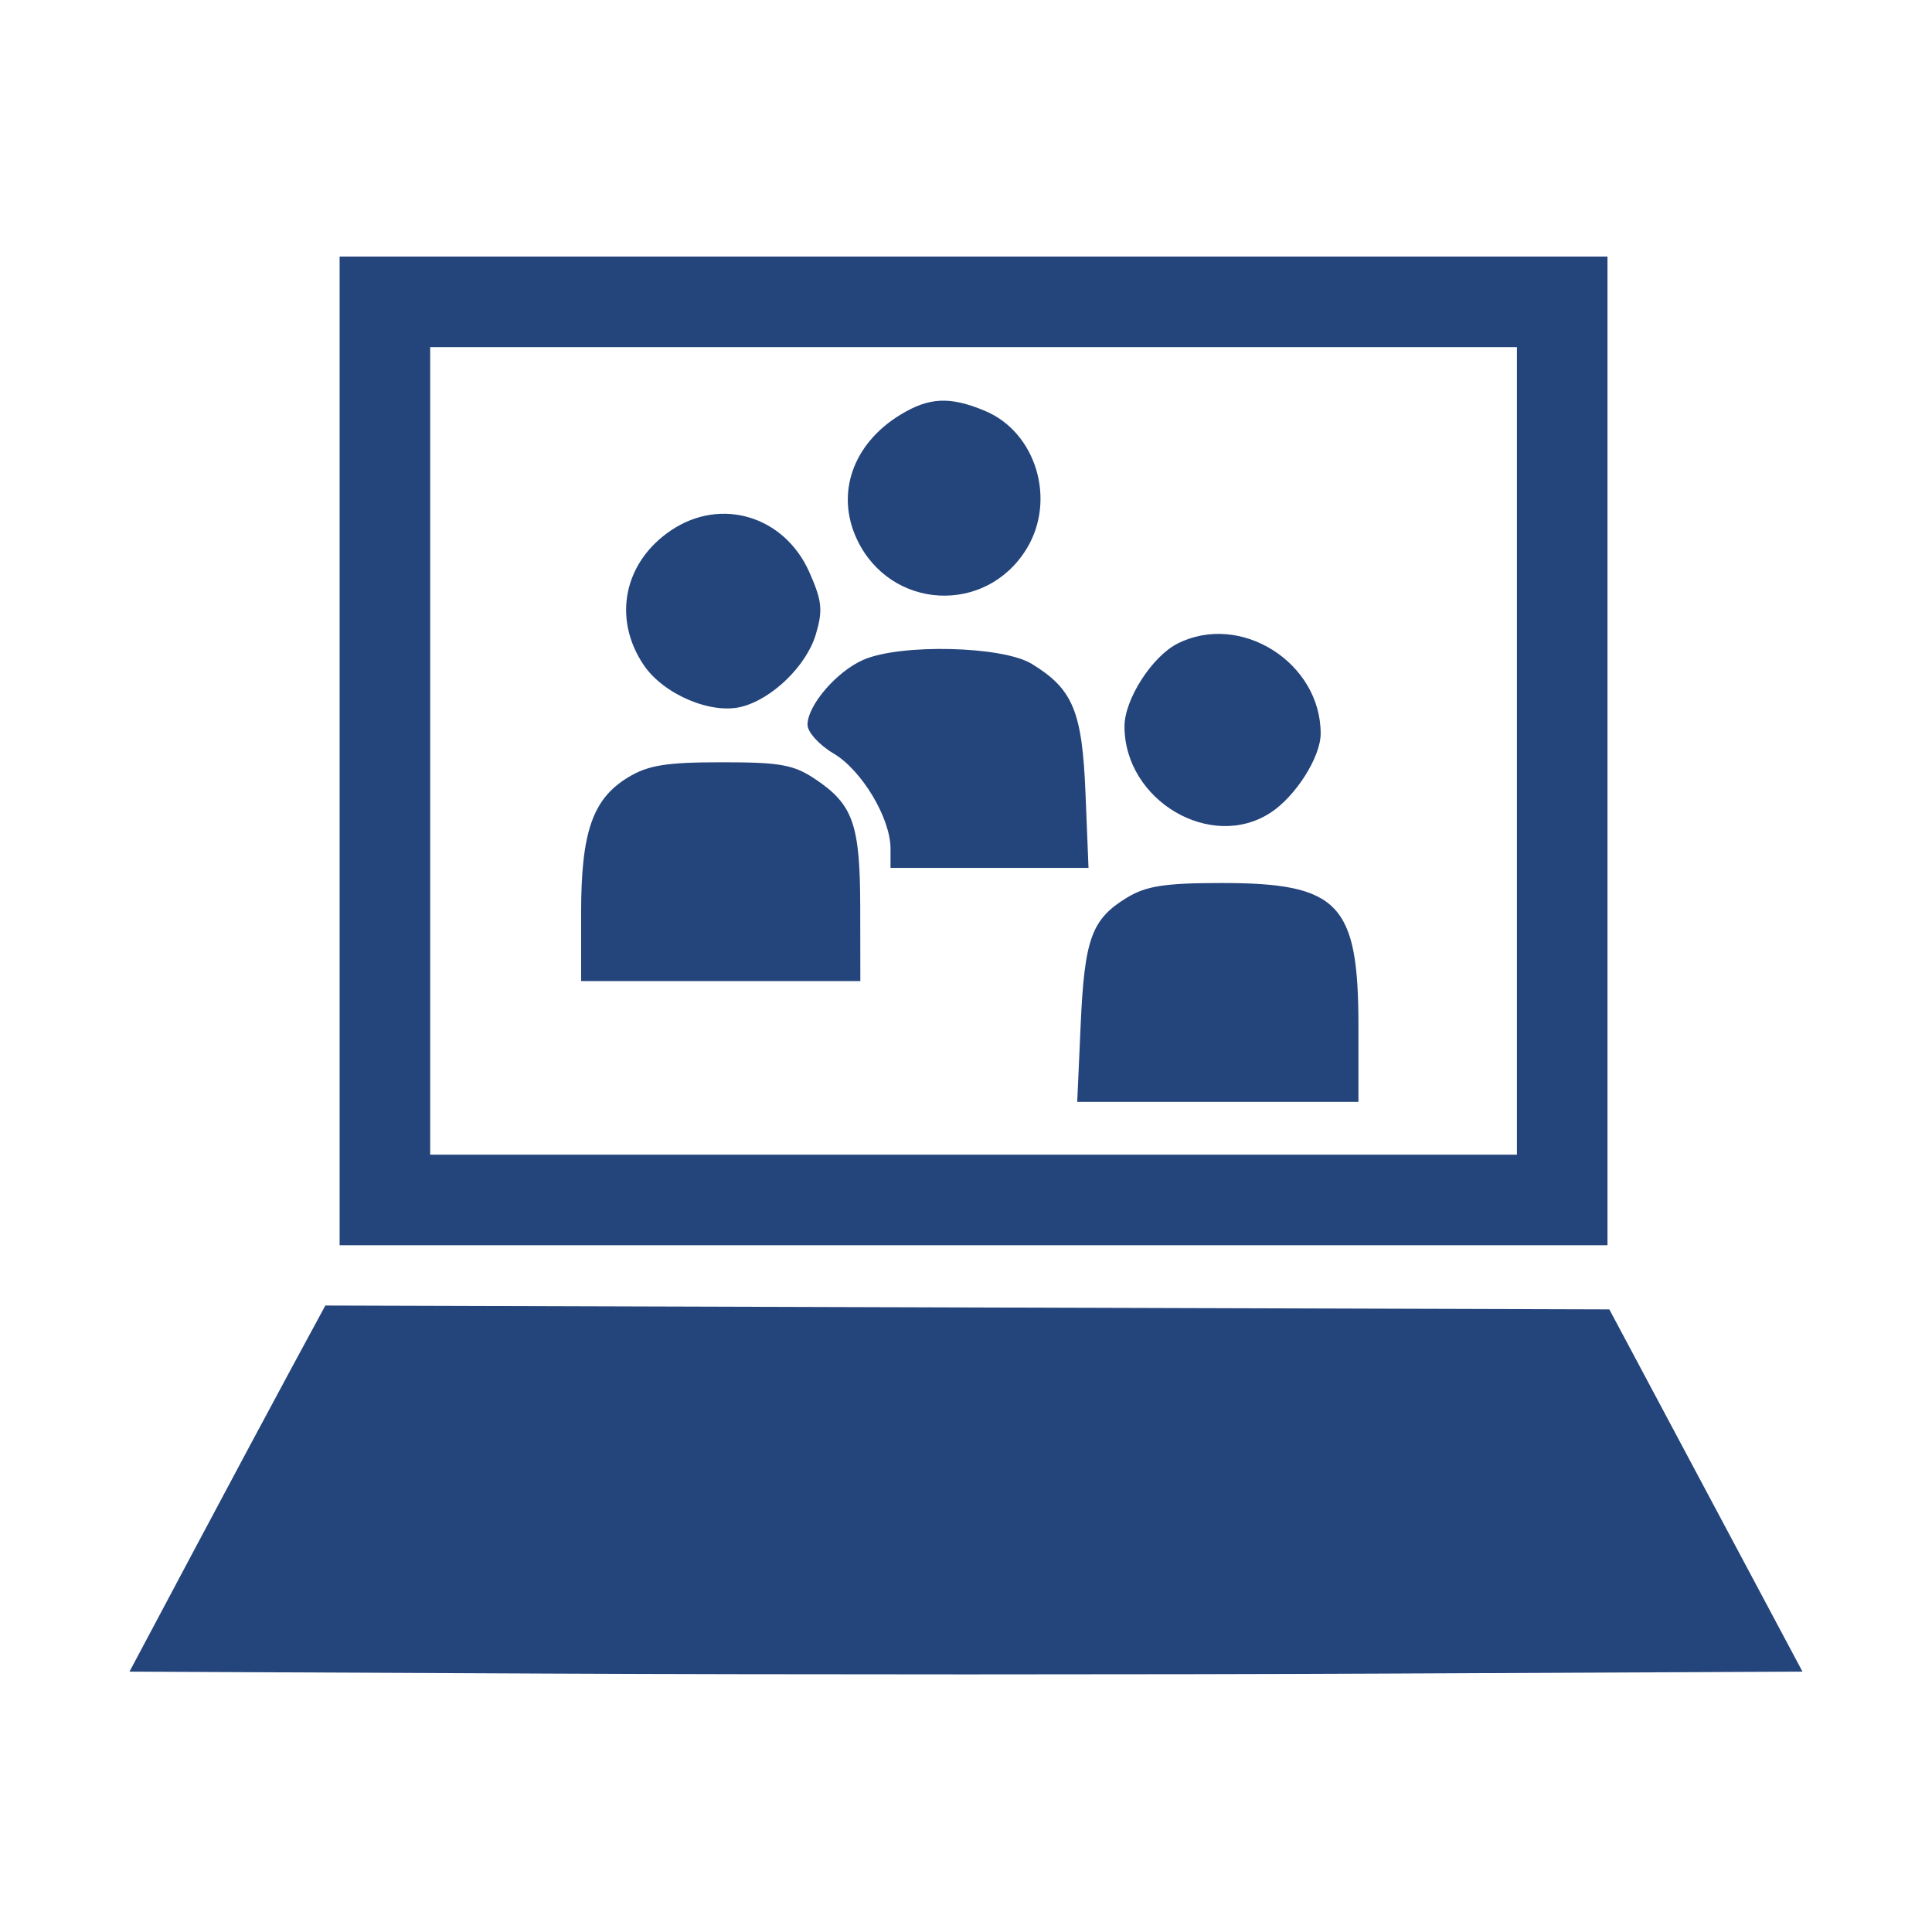
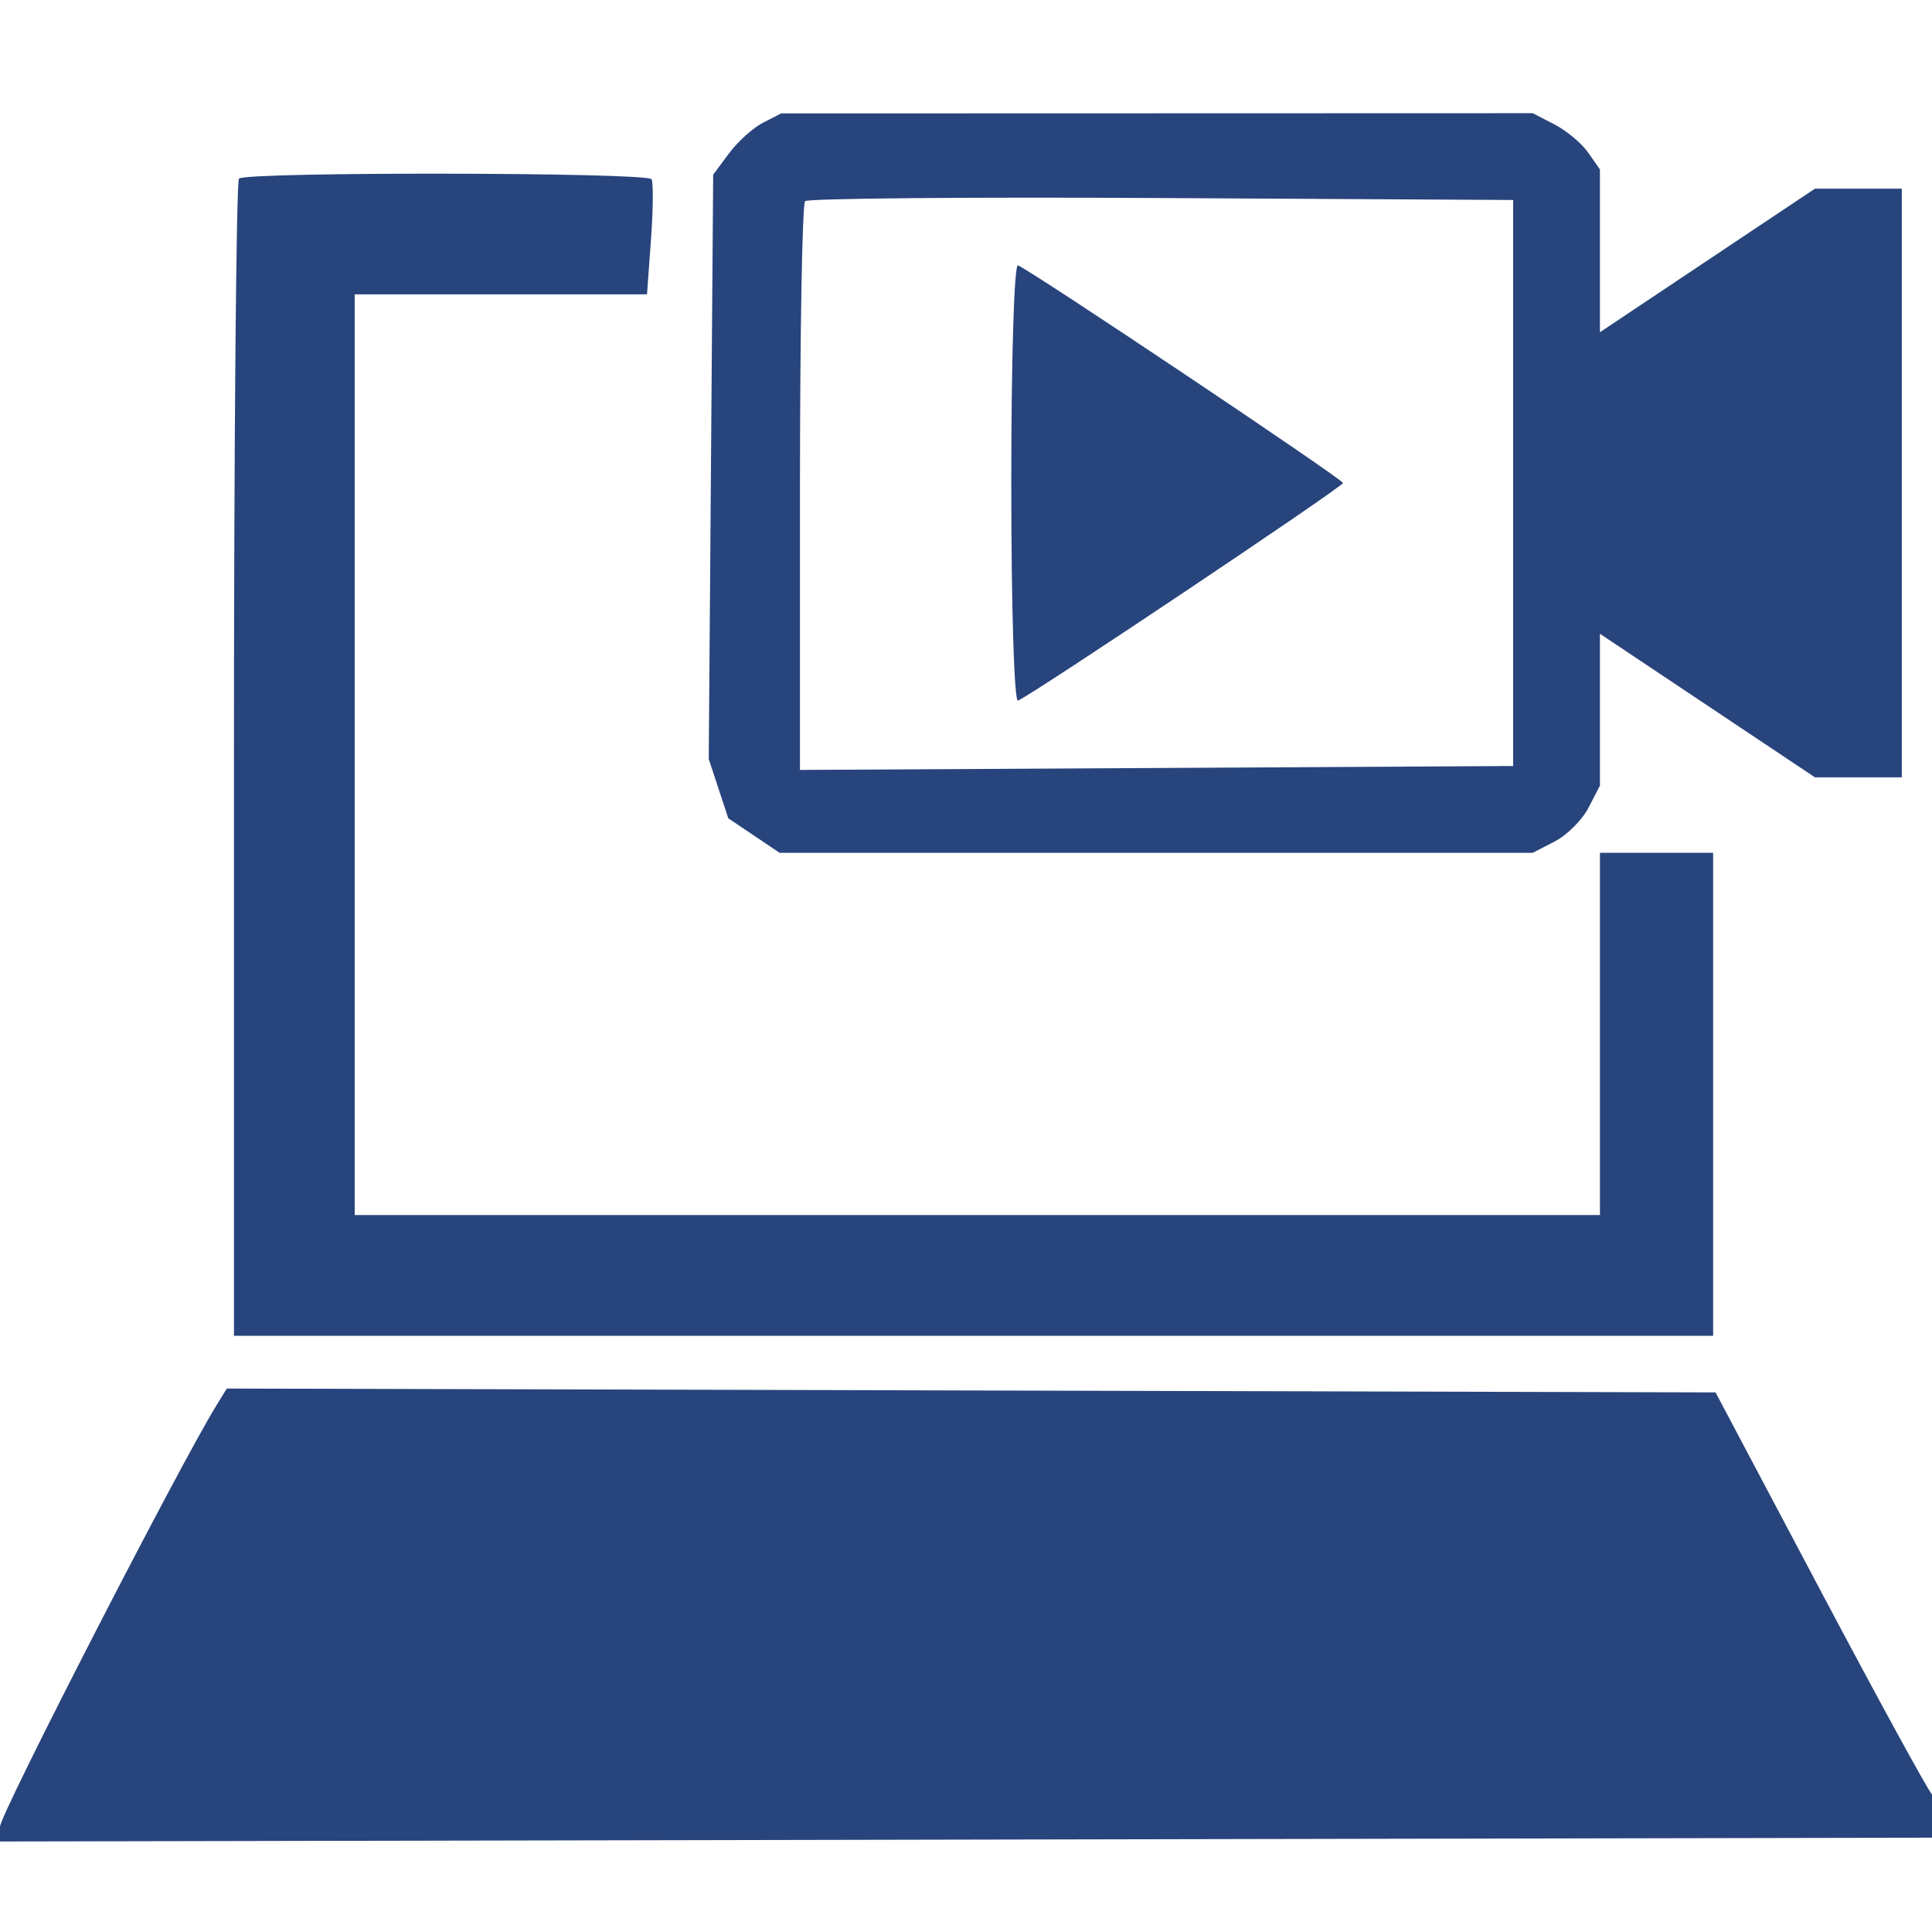
<svg xmlns="http://www.w3.org/2000/svg" width="256" height="256" viewBox="0 0 256 256" version="1.1">
-   <path d="M 45 99.500 L 45 165 129 165 L 213 165 213 99.500 L 213 34 129 34 L 45 34 45 99.500 M 57 99.500 L 57 153 129 153 L 201 153 201 99.500 L 201 46 129 46 L 57 46 57 99.500 M 119.304 54.956 C 112.980 58.812, 110.686 65.429, 113.568 71.502 C 118 80.842, 130.665 81.517, 136.040 72.701 C 139.992 66.221, 137.281 57.269, 130.510 54.440 C 125.878 52.504, 123.116 52.632, 119.304 54.956 M 88.912 70.280 C 82.658 74.495, 81.142 81.939, 85.283 88.102 C 87.889 91.981, 94.173 94.675, 98.237 93.655 C 102.313 92.632, 106.854 88.220, 108.095 84.077 C 109.056 80.869, 108.929 79.627, 107.248 75.828 C 103.946 68.364, 95.533 65.818, 88.912 70.280 M 156.030 85.279 C 152.643 86.993, 149 92.677, 149 96.247 C 149 106.080, 160.477 112.849, 168.374 107.674 C 171.702 105.494, 174.991 100.300, 174.996 97.218 C 175.012 87.774, 164.355 81.067, 156.030 85.279 M 114.415 87.421 C 110.862 88.968, 107 93.456, 107 96.036 C 107 97.008, 108.551 98.717, 110.446 99.836 C 114.191 102.045, 118 108.411, 118 112.460 L 118 115 131.116 115 L 144.233 115 143.837 105.162 C 143.399 94.239, 142.179 91.299, 136.696 87.956 C 132.835 85.602, 119.338 85.278, 114.415 87.421 M 83.190 103.026 C 78.520 105.872, 77 110.280, 77 120.968 L 77 130 95.500 130 L 114 130 113.985 120.250 C 113.969 109.253, 113.057 106.629, 108.088 103.280 C 105.180 101.321, 103.425 101.001, 95.602 101.004 C 88.237 101.007, 85.868 101.393, 83.190 103.026 M 149.314 118.950 C 144.644 121.798, 143.705 124.374, 143.196 135.750 L 142.738 146 161.369 146 L 180 146 180 135.950 C 180 119.686, 177.417 116.997, 161.800 117.004 C 154.356 117.007, 151.864 117.395, 149.314 118.950 M 38.645 181.244 C 36.189 185.785, 30.350 196.700, 25.669 205.500 L 17.158 221.500 72.579 221.758 C 103.061 221.901, 152.939 221.901, 183.419 221.758 L 238.838 221.500 226.042 197.500 L 213.245 173.500 128.178 173.244 L 43.111 172.989 38.645 181.244" stroke="none" fill="#24447c" fill-rule="evenodd" />
+   <path d="M 101.096 16.265 C 99.774 16.944, 97.749 18.770, 96.596 20.322 L 94.500 23.144 94.207 61.861 L 93.913 100.578 95.207 104.503 L 96.500 108.427 99.898 110.713 L 103.296 113 153.198 113 L 203.099 113 206.033 111.483 C 207.646 110.649, 209.649 108.646, 210.483 107.033 L 212 104.099 212 94.039 L 212 83.979 226.245 93.490 L 240.489 103 246.245 103 L 252 103 252 64 L 252 25 246.245 25 L 240.489 25 226.245 34.510 L 212 44.021 212 33.233 L 212 22.445 210.439 20.217 C 209.581 18.991, 207.578 17.316, 205.989 16.494 L 203.099 15 153.300 15.015 L 103.500 15.029 101.096 16.265 M 31.667 23.667 C 31.300 24.033, 31 58.683, 31 100.667 L 31 177 129 177 L 227 177 227 145 L 227 113 219.500 113 L 212 113 212 137 L 212 161 129.500 161 L 47 161 47 100 L 47 39 66.366 39 L 85.731 39 86.258 31.750 C 86.548 27.762, 86.582 24.163, 86.334 23.750 C 85.776 22.823, 32.591 22.742, 31.667 23.667 M 106.676 26.657 C 106.304 27.029, 106 44.138, 106 64.676 L 106 102.020 153.250 101.760 L 200.500 101.500 200.500 64 L 200.500 26.500 153.926 26.240 C 128.311 26.097, 107.048 26.285, 106.676 26.657 M 134 64 C 134 80.549, 134.384 93.022, 134.887 92.833 C 136.580 92.197, 177.953 64.497, 177.953 64 C 177.953 63.503, 136.580 35.803, 134.887 35.167 C 134.384 34.978, 134 47.451, 134 64 M 28.664 186.245 C 23.702 194.304, -0 240.444, -0 242.045 L 0 244.008 128.250 243.754 L 256.500 243.500 256.816 241.278 C 256.990 240.056, 256.622 238.481, 255.998 237.778 C 255.374 237.075, 248.667 224.800, 241.093 210.500 L 227.321 184.500 128.687 184.245 L 30.052 183.990 28.664 186.245" stroke="none" fill="#28447c" fill-rule="evenodd" />
</svg>
